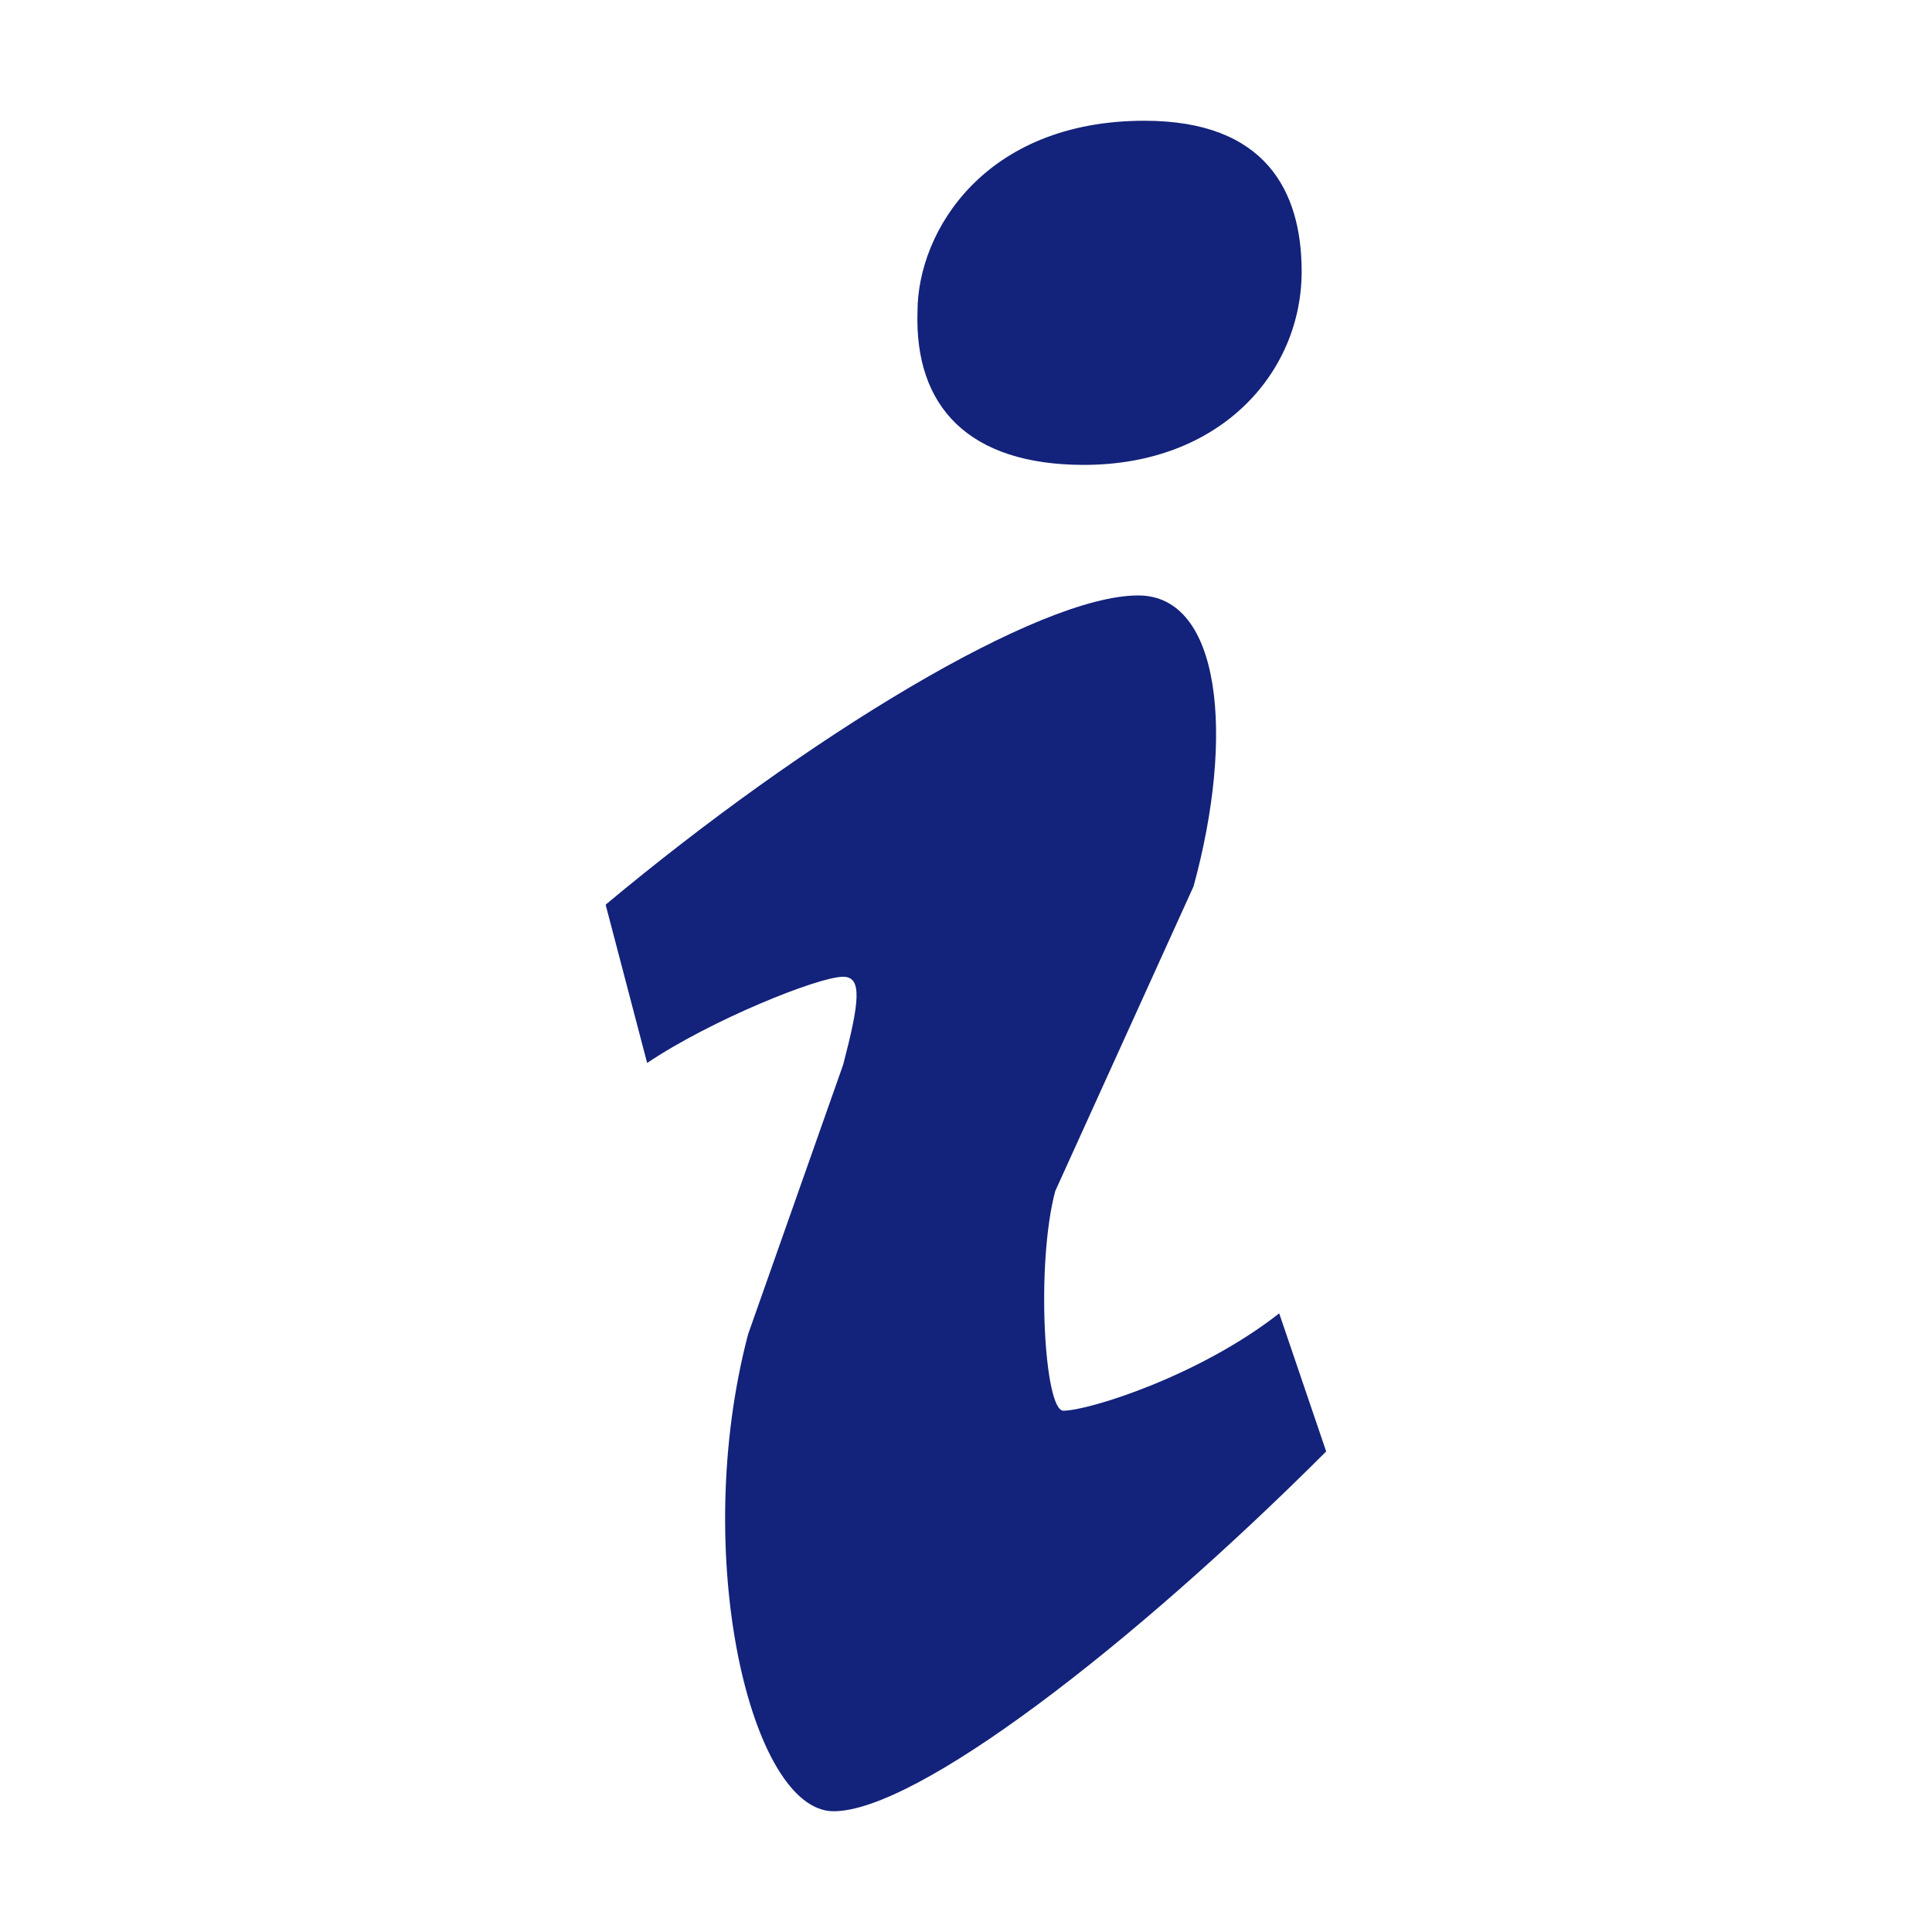
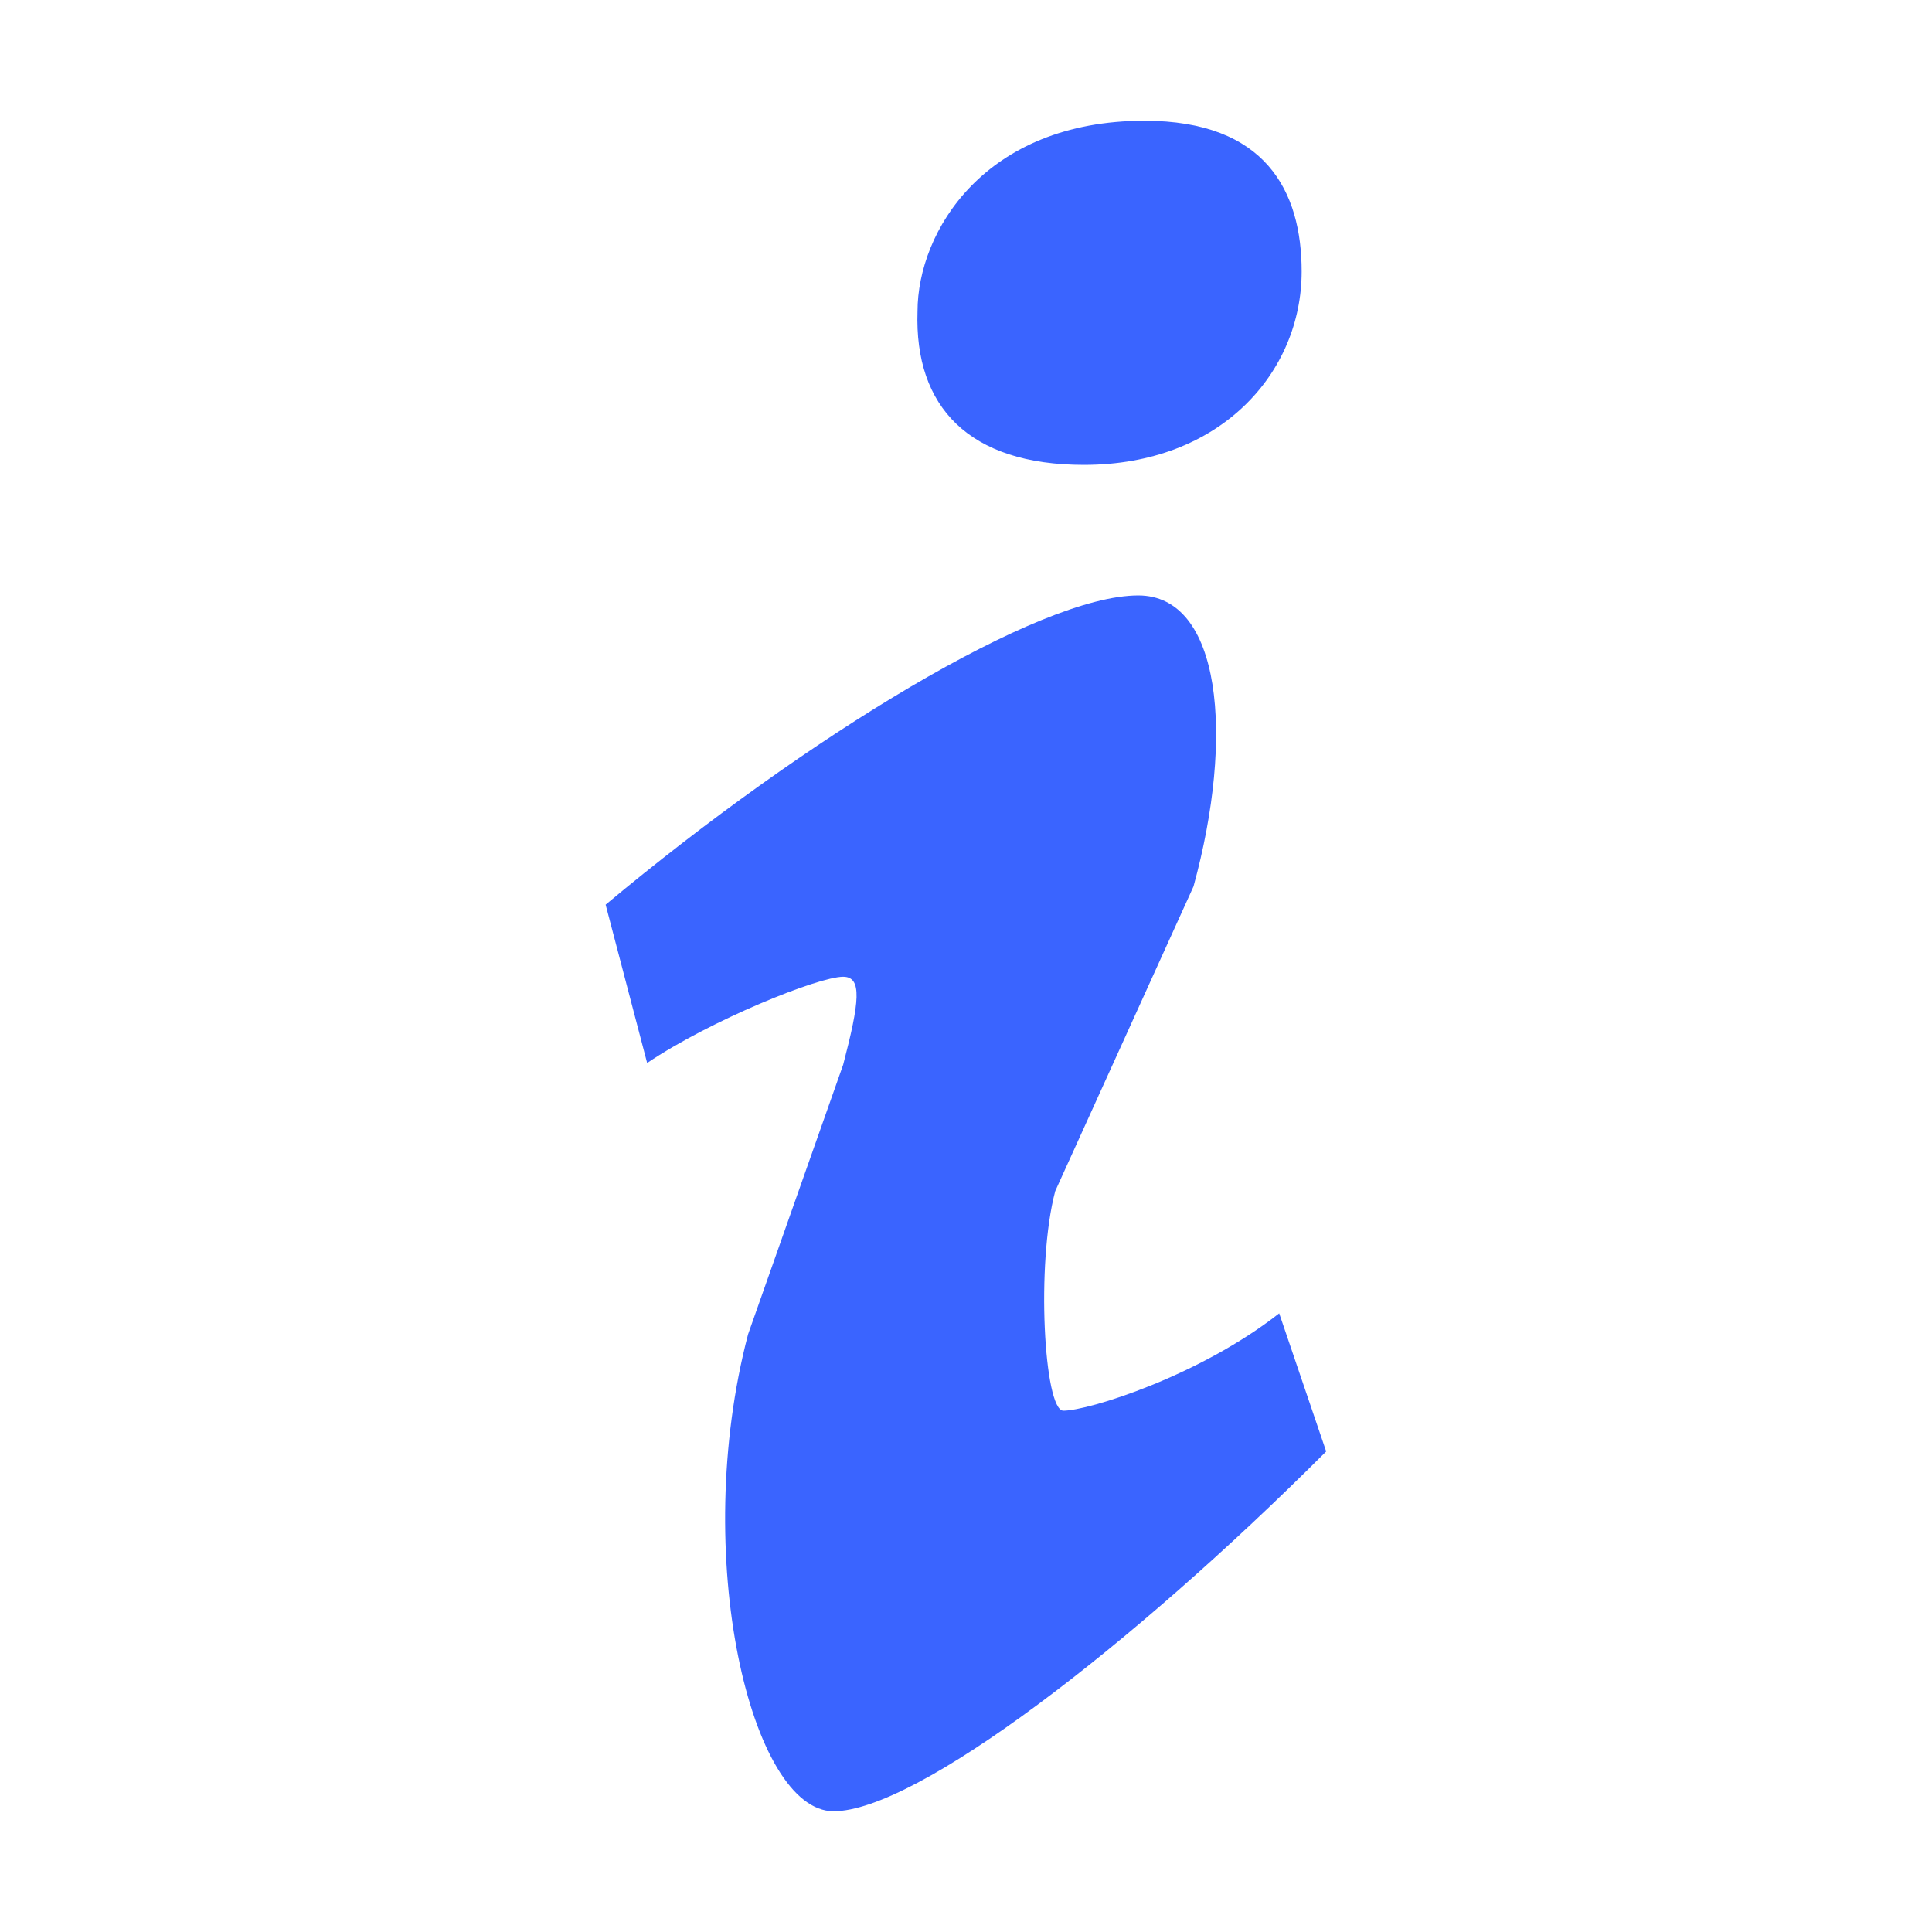
<svg xmlns="http://www.w3.org/2000/svg" t="1493892117455" class="icon" style="" viewBox="0 0 1024 1024" version="1.1" p-id="2914" width="200" height="200">
  <defs>
    <style type="text/css" />
  </defs>
-   <path d="M606.6 64c64.2 0 83.3 37.3 83.3 79.9 0 53.3-42.7 102.5-115.4 102.5-60.9 0-89.9-30.7-88.2-81.3C486.3 122.6 522 64 606.6 64zM441.8 960c-43.8 0-76.1-135.6-45.3-252.8l50.4-142.9c8.7-33.3 10.2-46.6 0-46.6-13.2 0-70.2 23-103.9 45.7l-22-83.9c106.8-89.2 229.7-163.9 282.3-163.9 43.9 0 51.2 74.3 29.3 154.2l-73.3 161.5c-10.3 38.6-5.9 116.4 4.3 116.4 13.2 0 72-18.3 114.4-51.6l24.9 73.2C599.1 873.1 485.7 960 441.8 960z" fill="#13227a" p-id="2915" />
+   <path d="M606.6 64c64.2 0 83.3 37.3 83.3 79.9 0 53.3-42.7 102.5-115.4 102.5-60.9 0-89.9-30.7-88.2-81.3C486.3 122.6 522 64 606.6 64zM441.8 960c-43.8 0-76.1-135.6-45.3-252.8l50.4-142.9c8.7-33.3 10.2-46.6 0-46.6-13.2 0-70.2 23-103.9 45.7l-22-83.9c106.8-89.2 229.7-163.9 282.3-163.9 43.9 0 51.2 74.3 29.3 154.2l-73.3 161.5c-10.3 38.6-5.9 116.4 4.3 116.4 13.2 0 72-18.3 114.4-51.6l24.9 73.2C599.1 873.1 485.7 960 441.8 960z" fill="#3a64ff" p-id="2915" />
</svg>
